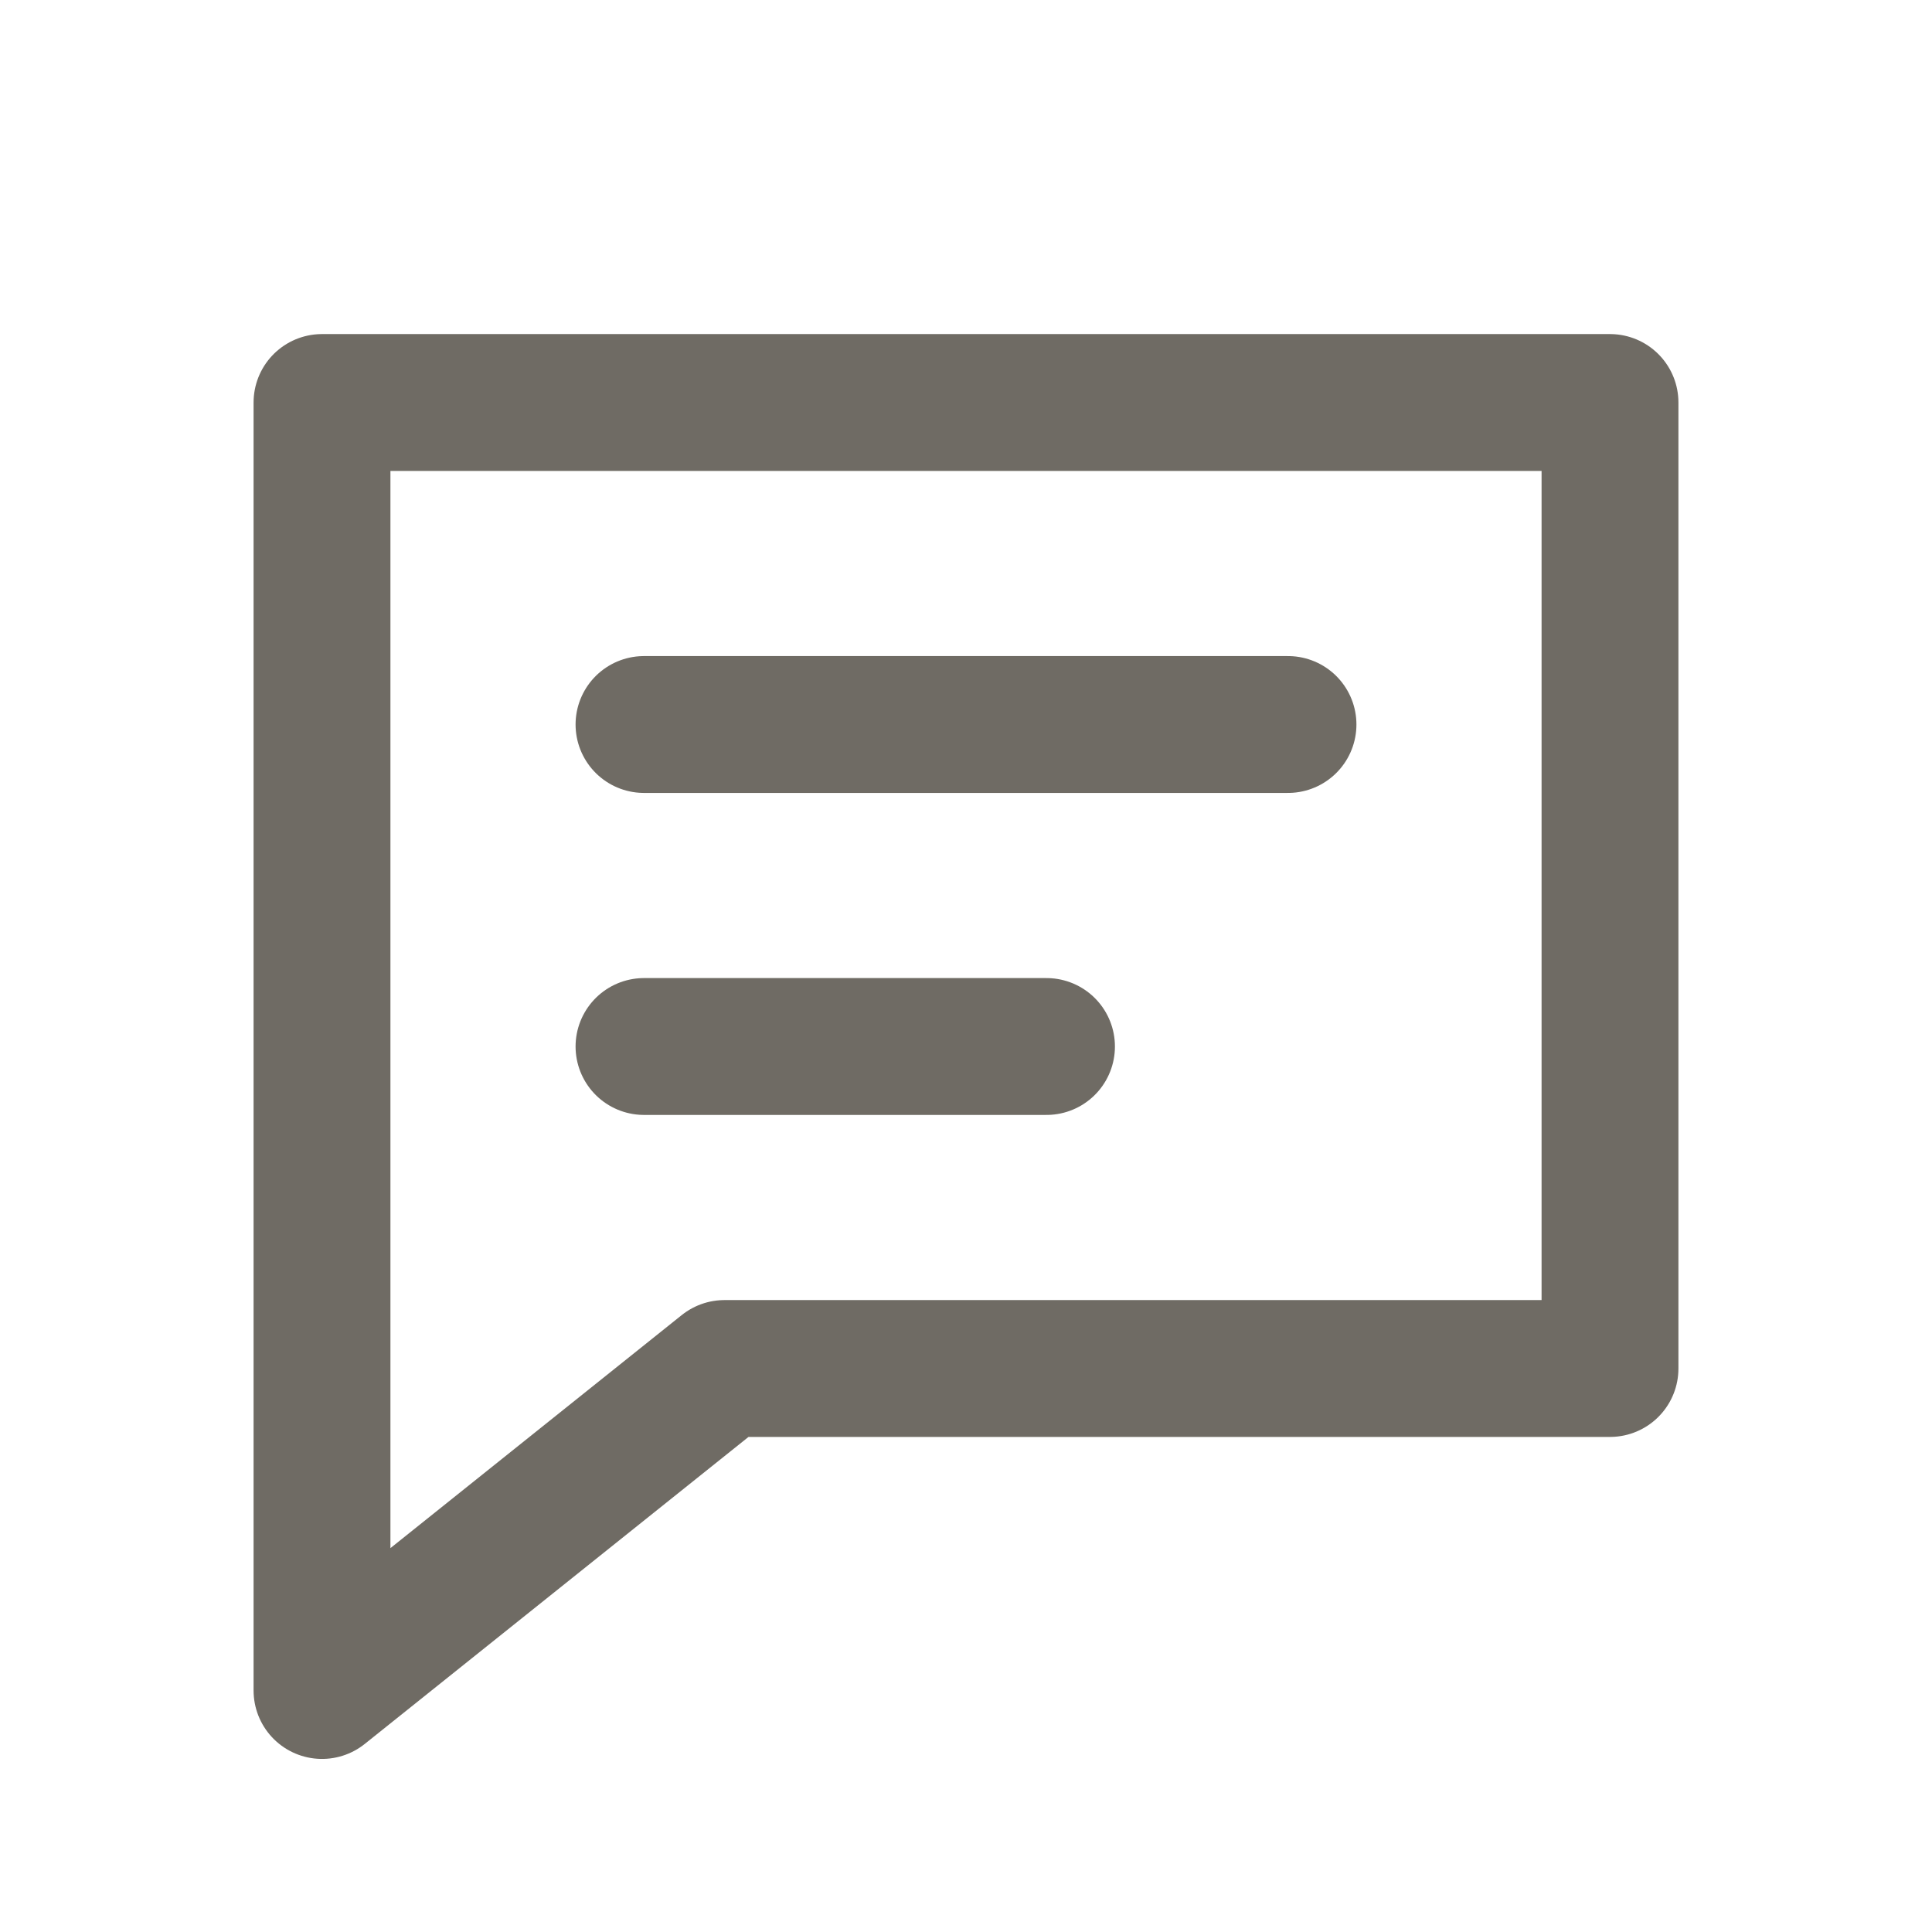
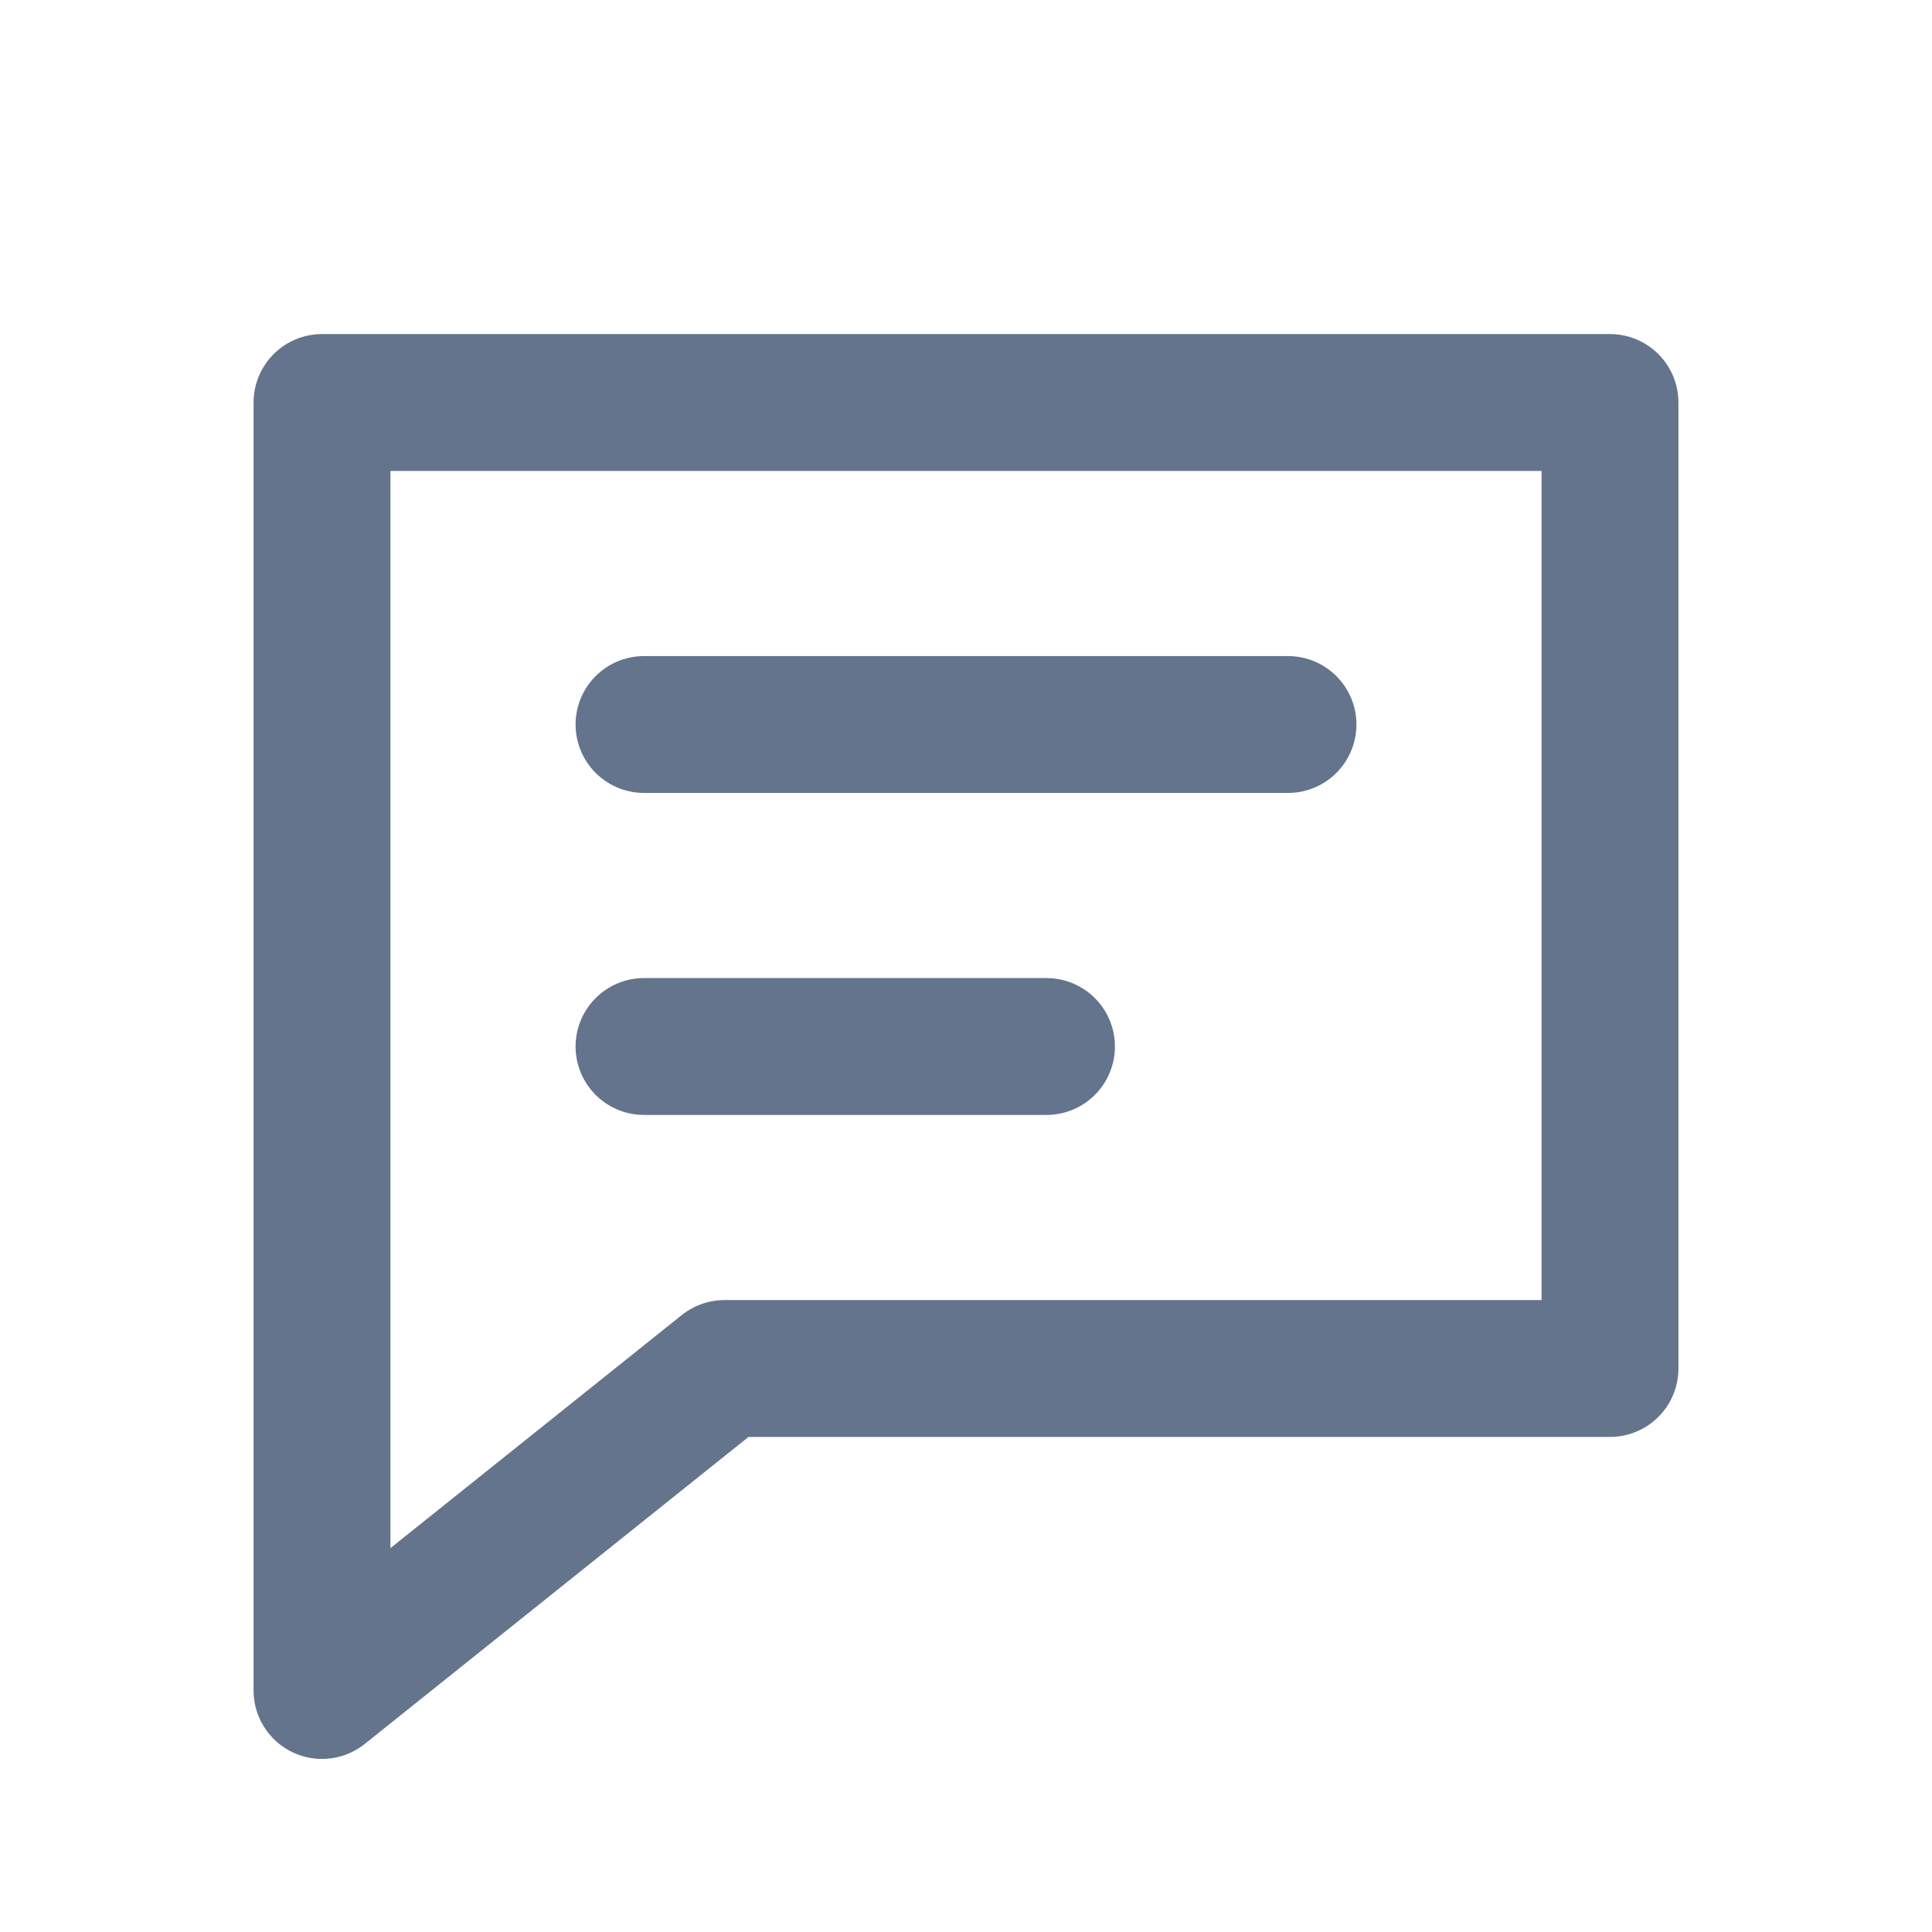
<svg xmlns="http://www.w3.org/2000/svg" preserveAspectRatio="none" overflow="visible" style="display: block;" width="18" height="18" viewBox="0 0 18 18" fill="none">
  <g id="Icon">
-     <path id="Vector" d="M6 6.75H12M6 9.75H9.75M3 3.75H15V12.75H6.75L3 15.75V3.75Z" stroke-width="1.275" stroke-linecap="round" stroke-linejoin="round" stroke="#6F6B64" />
+     <path id="Vector" d="M6 6.75H12M6 9.75H9.75M3 3.75H15V12.75H6.75L3 15.75V3.75Z" stroke-width="1.275" stroke-linecap="round" stroke-linejoin="round" stroke="#64748D" />
  </g>
</svg>
